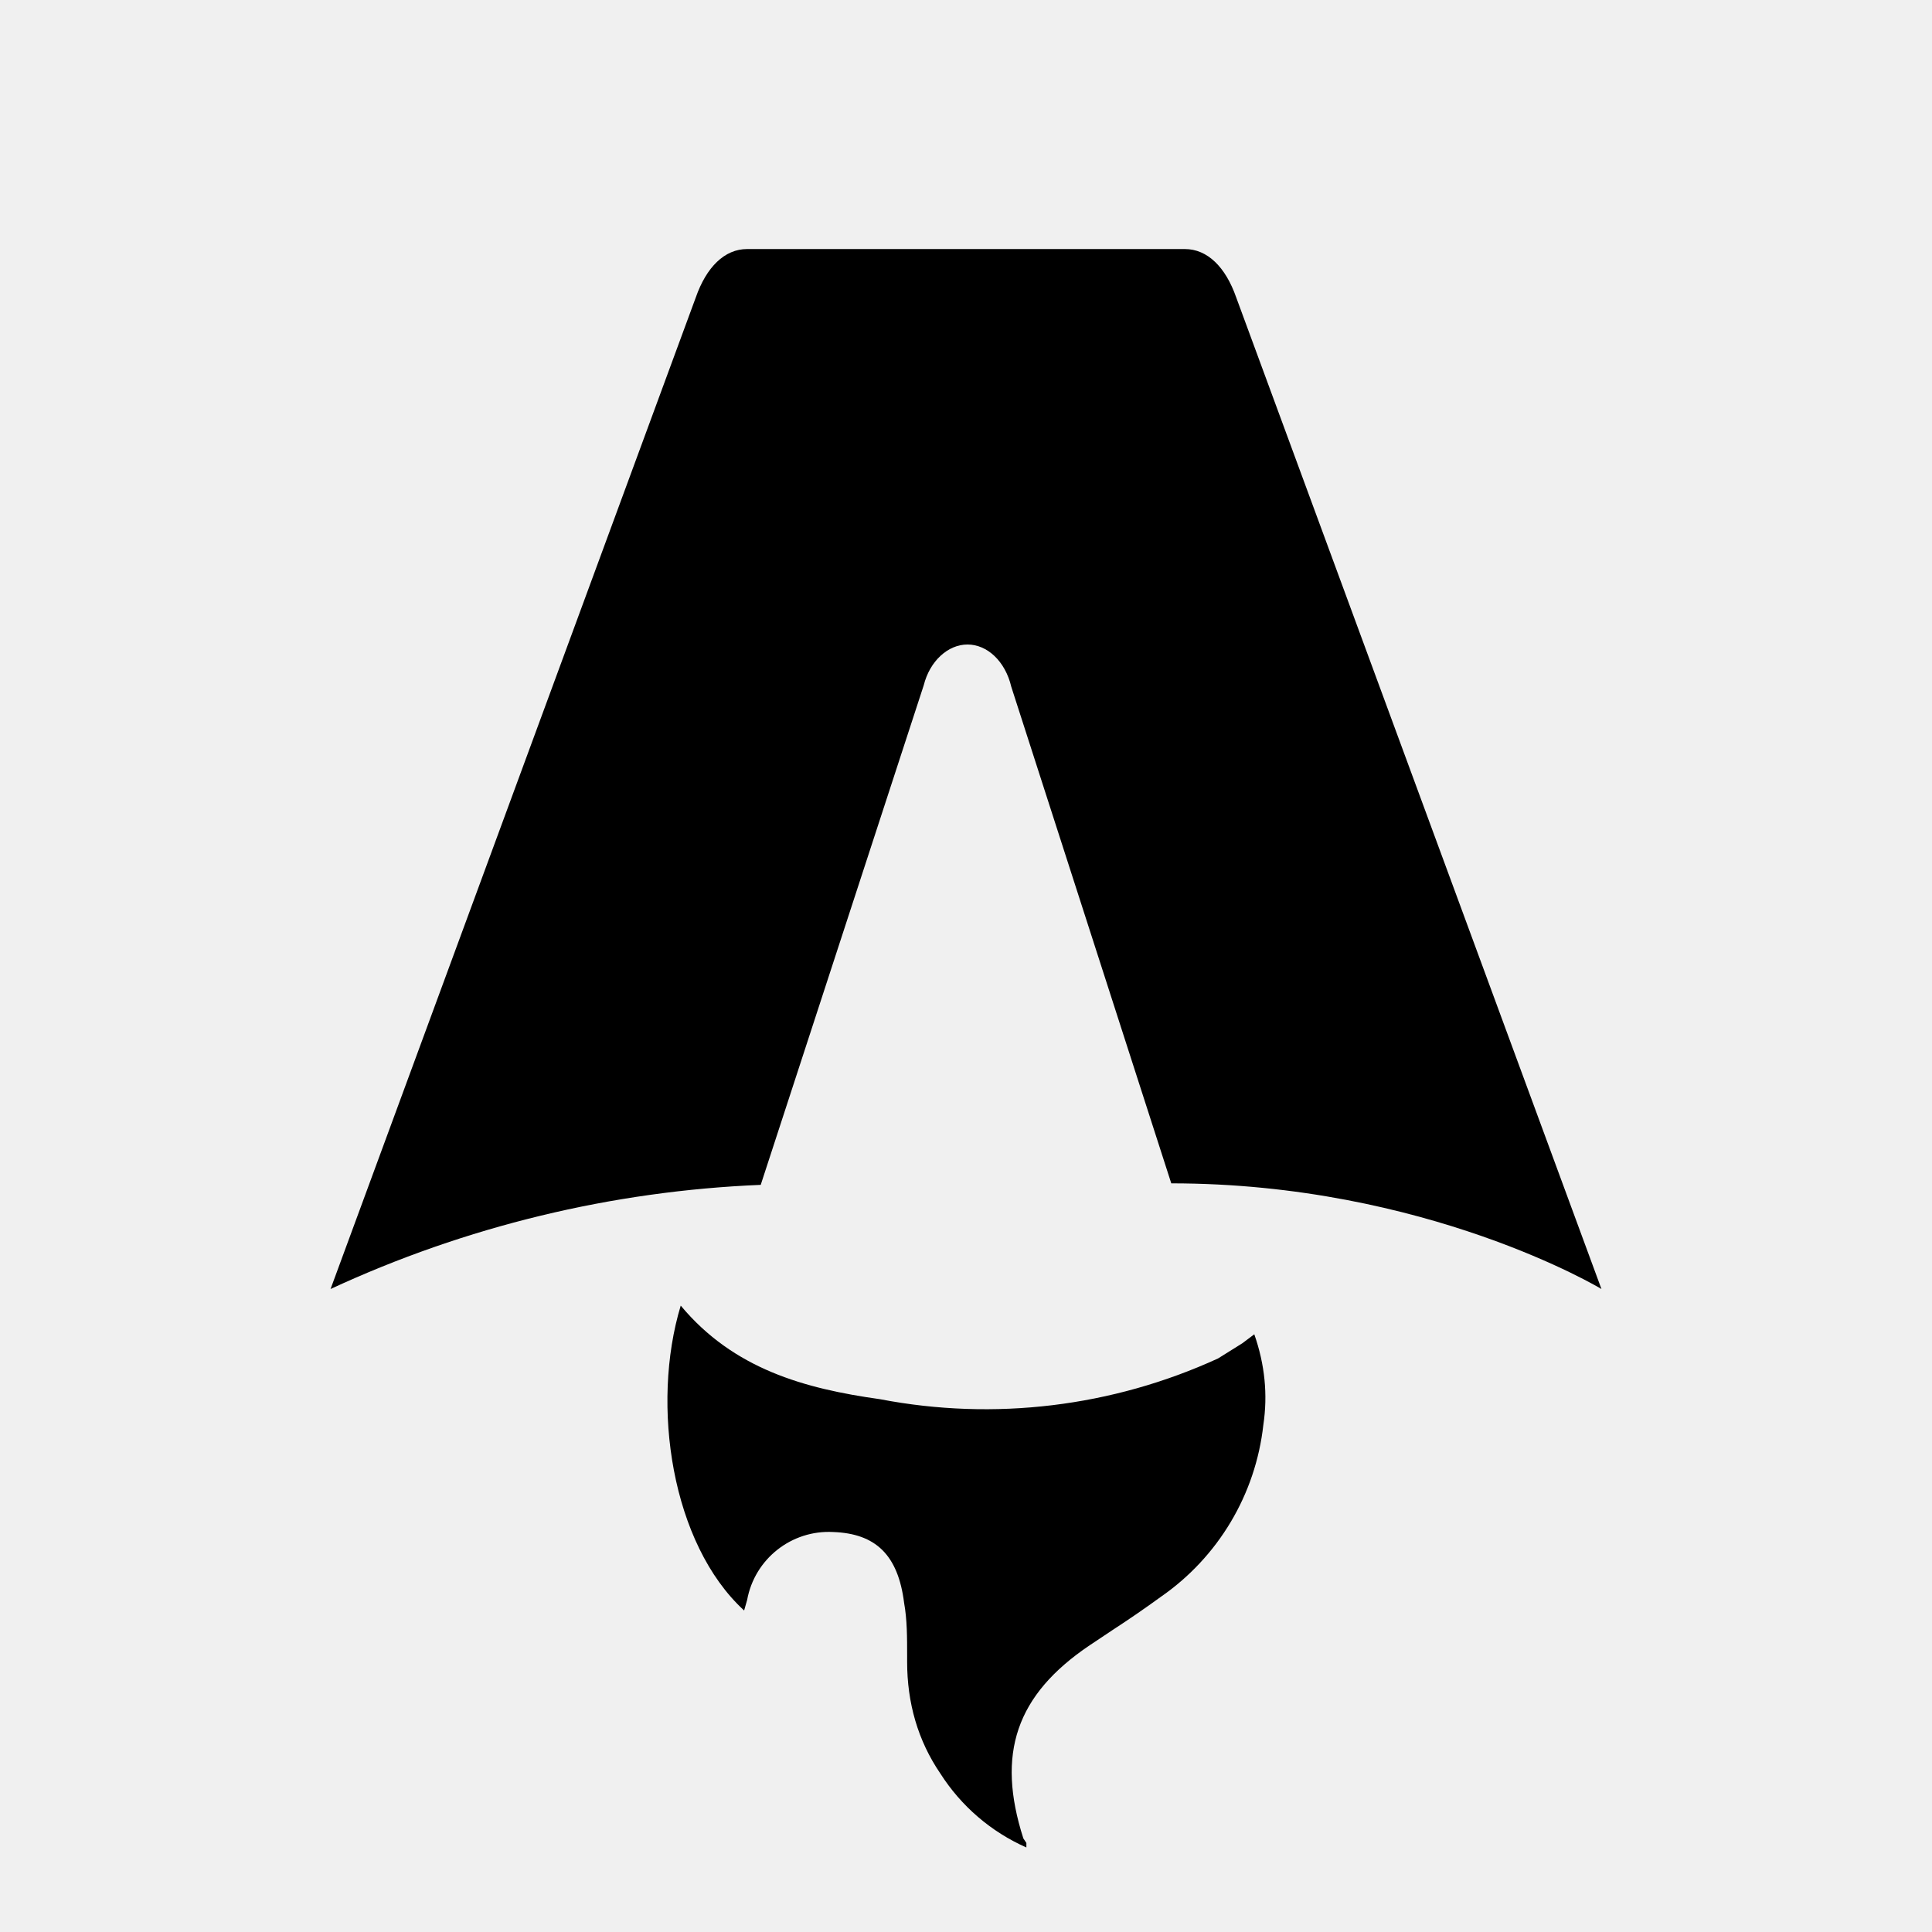
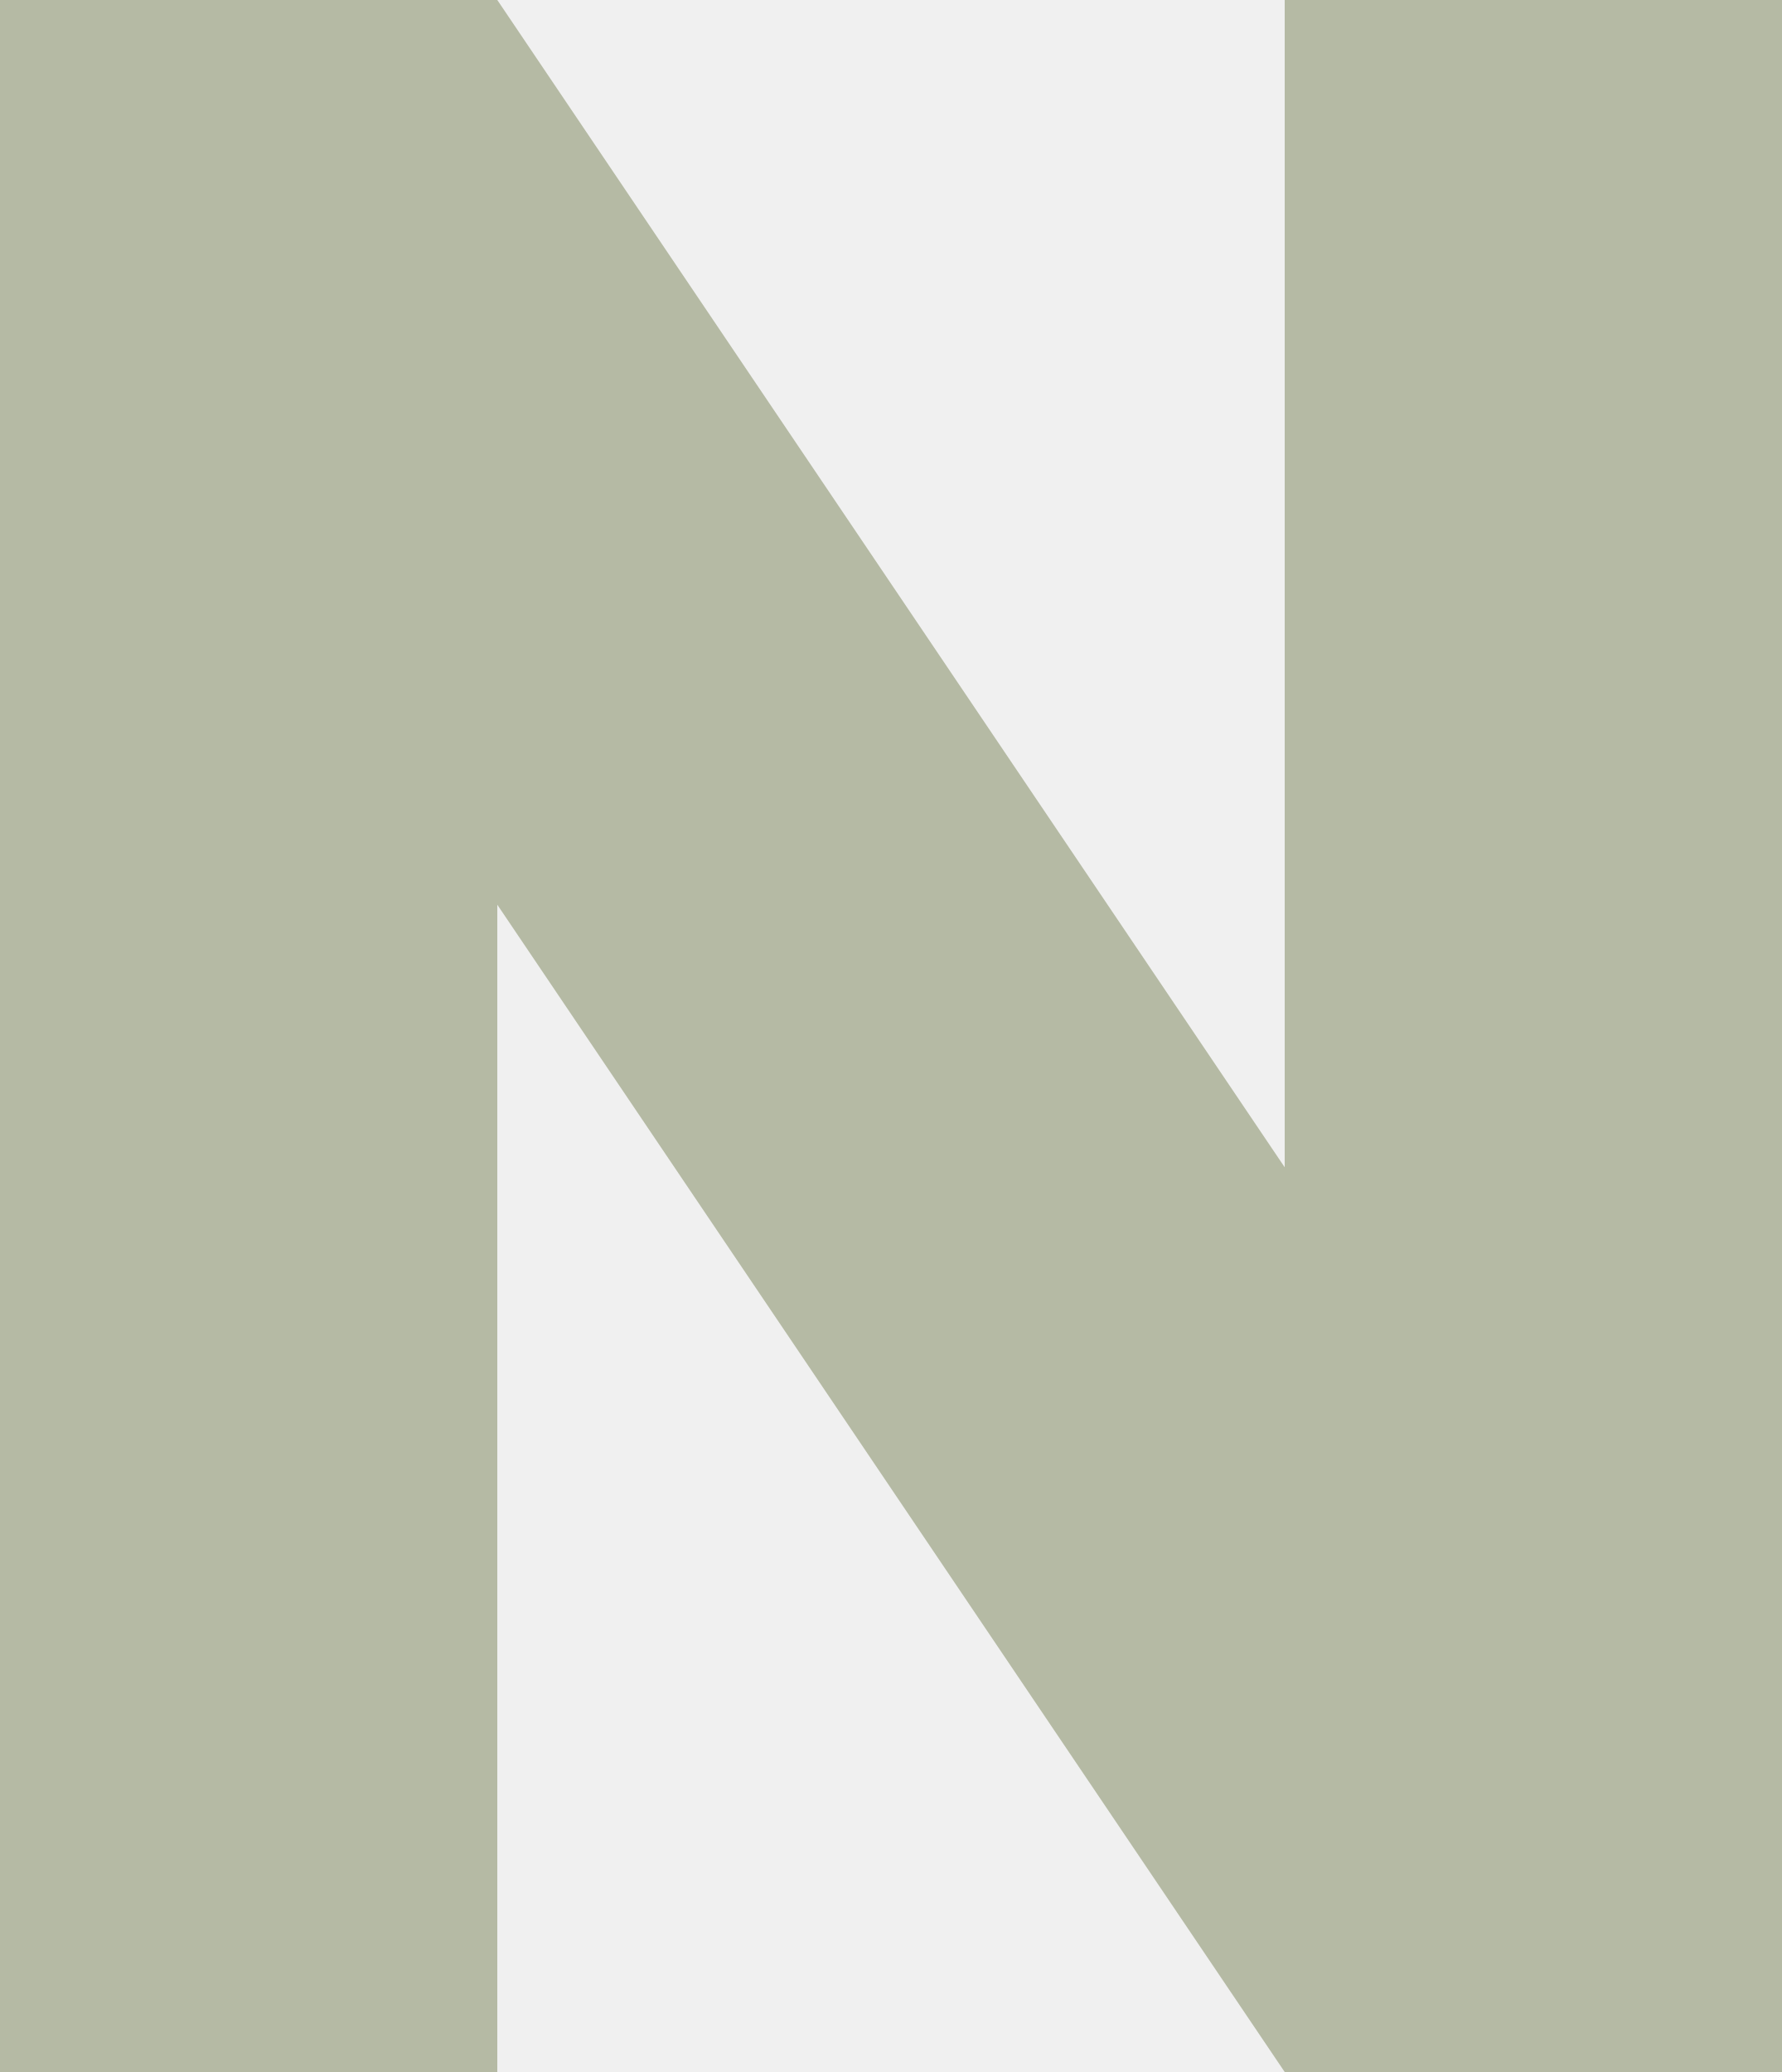
- <svg xmlns="http://www.w3.org/2000/svg" fill="none" viewBox="0 0 128 128">
-   <path d="M50.4 78.5a75.1 75.1 0 0 0-28.5 6.9l24.2-65.7c.7-2 1.9-3.2 3.4-3.2h29c1.5 0 2.7 1.2 3.4 3.2l24.2 65.7s-11.6-7-28.5-7L67 45.5c-.4-1.7-1.6-2.8-2.9-2.8-1.3 0-2.5 1.1-2.9 2.7L50.4 78.5Zm-1.1 28.2Zm-4.2-20.2c-2 6.6-.6 15.8 4.2 20.2a17.5 17.5 0 0 1 .2-.7 5.5 5.5 0 0 1 5.7-4.5c2.8.1 4.3 1.5 4.7 4.7.2 1.1.2 2.3.2 3.5v.4c0 2.7.7 5.2 2.2 7.4a13 13 0 0 0 5.7 4.9v-.3l-.2-.3c-1.8-5.6-.5-9.5 4.4-12.8l1.5-1a73 73 0 0 0 3.2-2.2 16 16 0 0 0 6.8-11.4c.3-2 .1-4-.6-6l-.8.6-1.6 1a37 37 0 0 1-22.4 2.7c-5-.7-9.7-2-13.2-6.2Z" />
-   <style>
-         path { fill: #000; }
-         @media (prefers-color-scheme: dark) {
-             path { fill: #FFF; }
-         }
-     </style>
+ <svg xmlns="http://www.w3.org/2000/svg" width="43" height="50" viewBox="0 0 43 50" fill="none">
+   <path d="M0 0H12V50H0V0Z" fill="#B5BAA4" />
+   <path d="M31 0H43V50H31V0Z" fill="#B5BAA4" />
+   <path d="M1.879 6.827L12 -2.25649e-06L41.121 43.173L31 50L1.879 6.827Z" fill="#B5BAA4" />
</svg>
